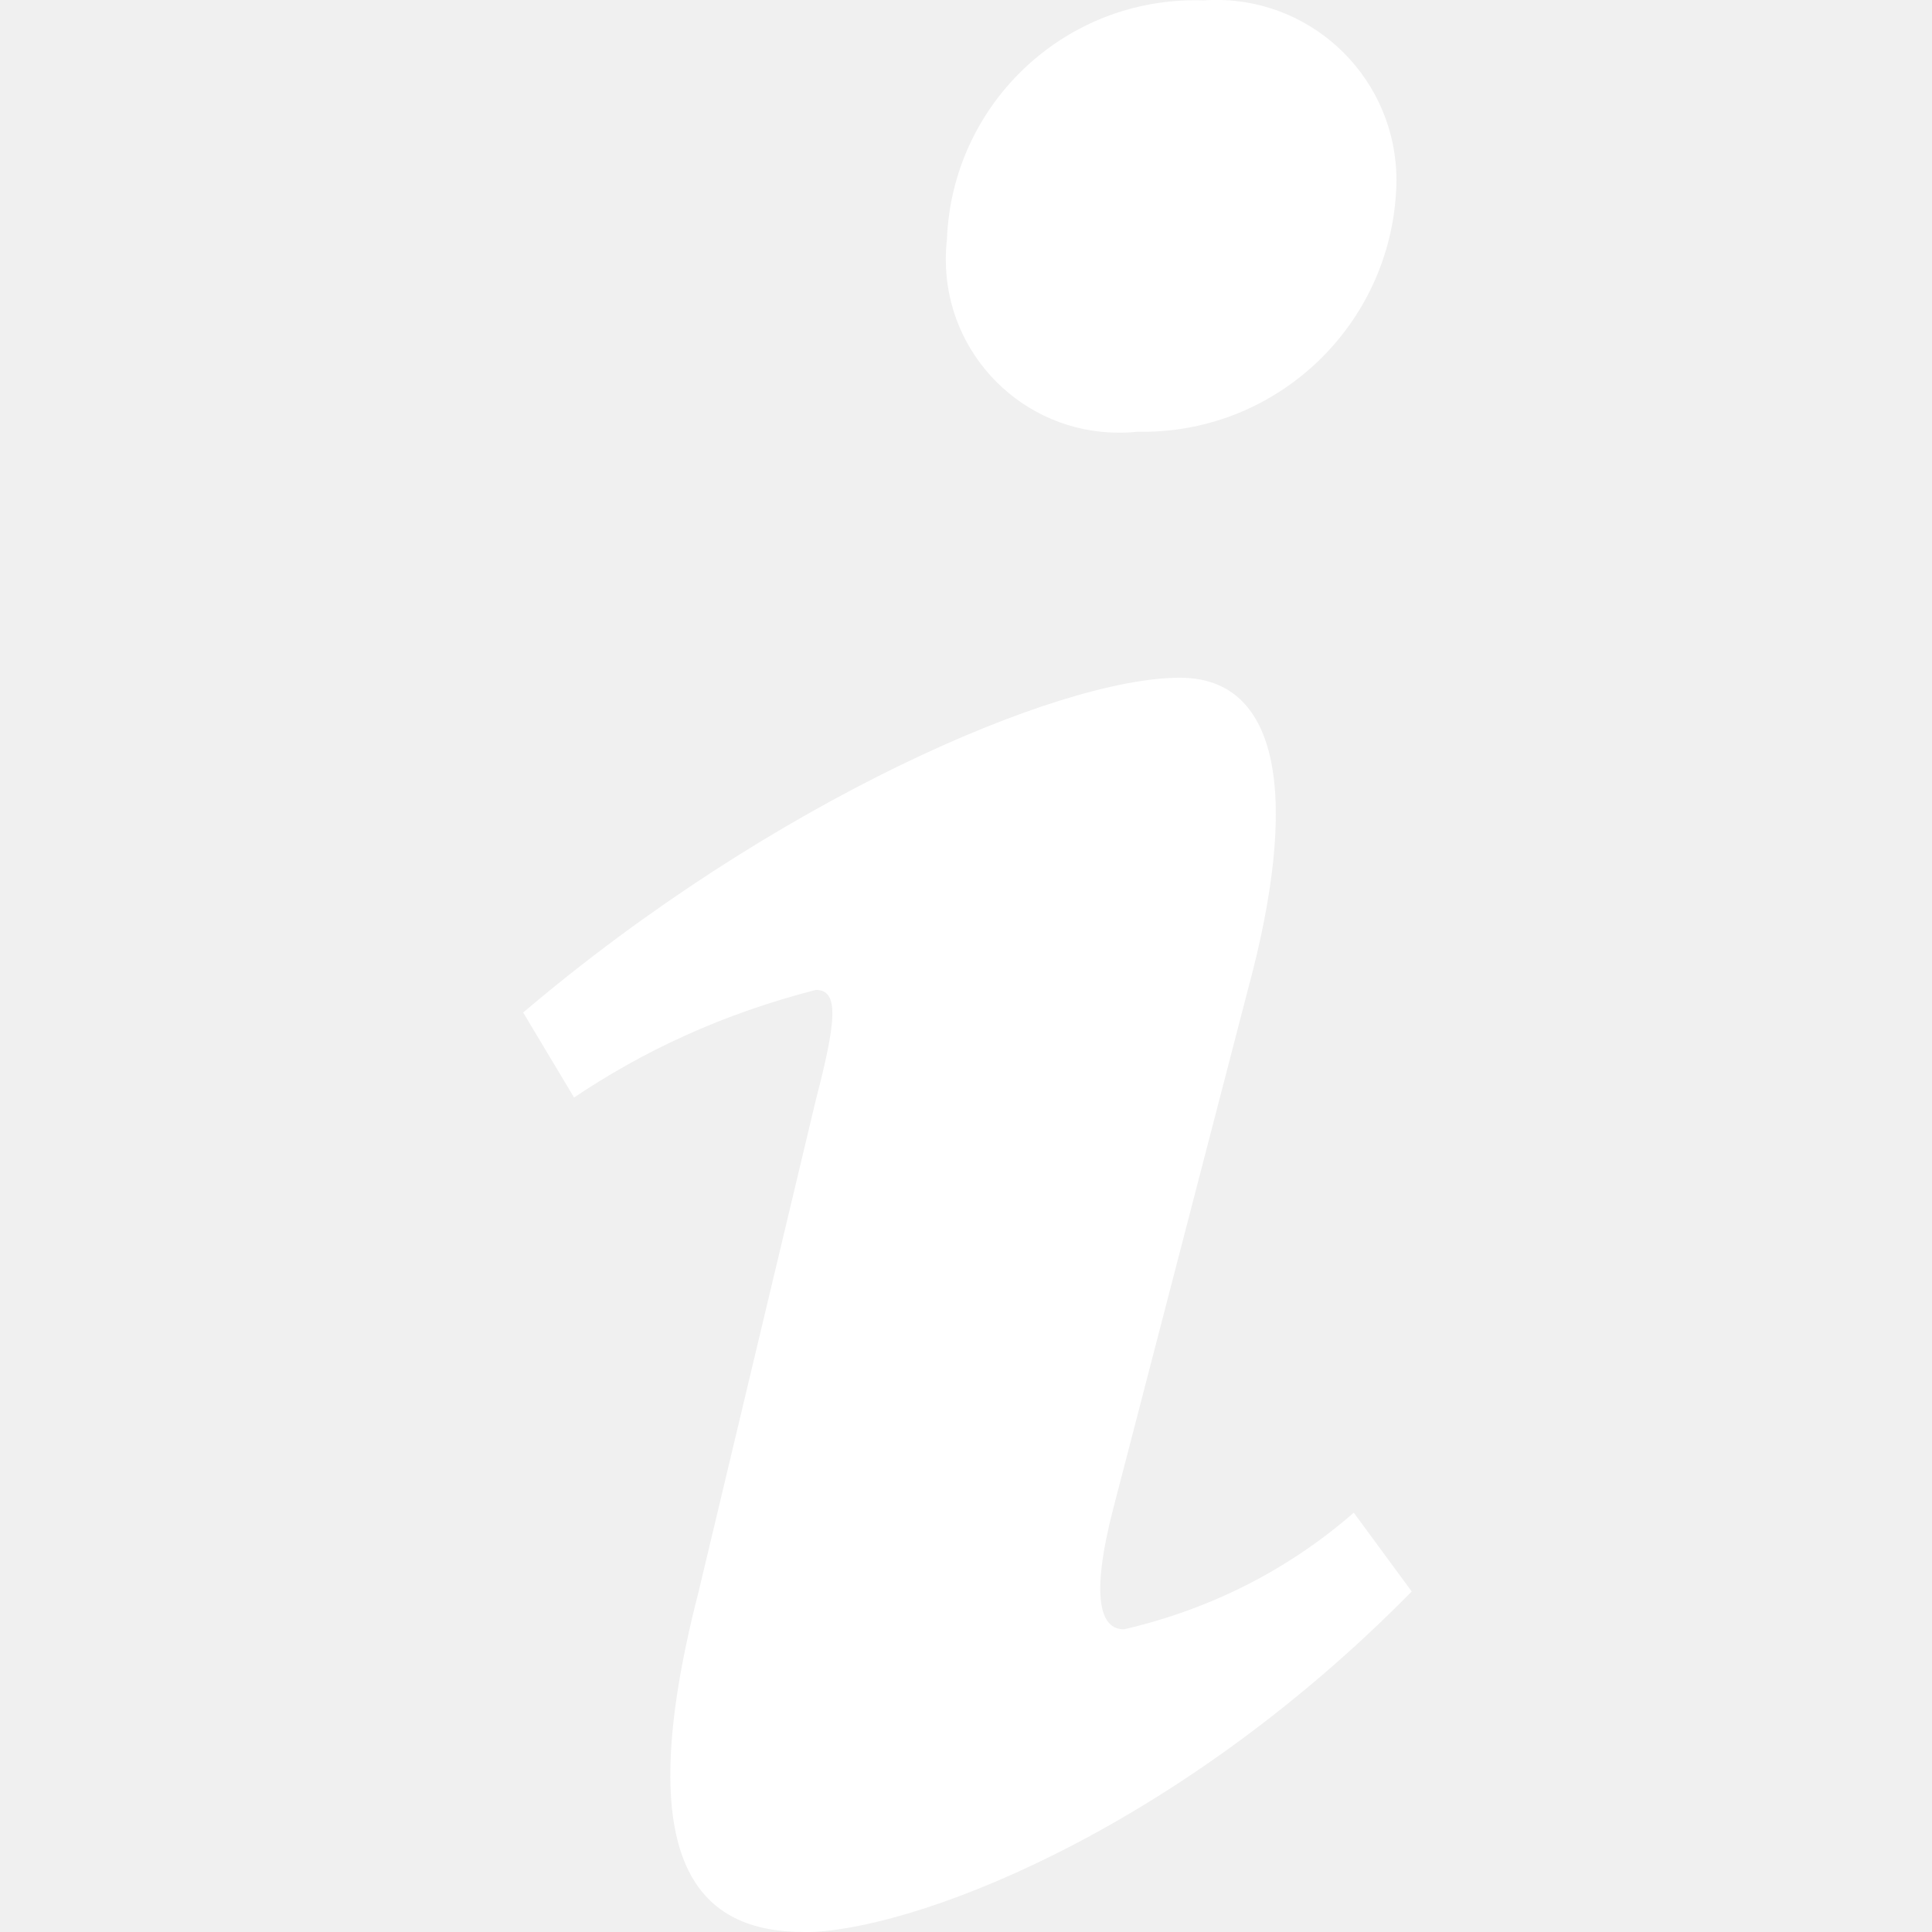
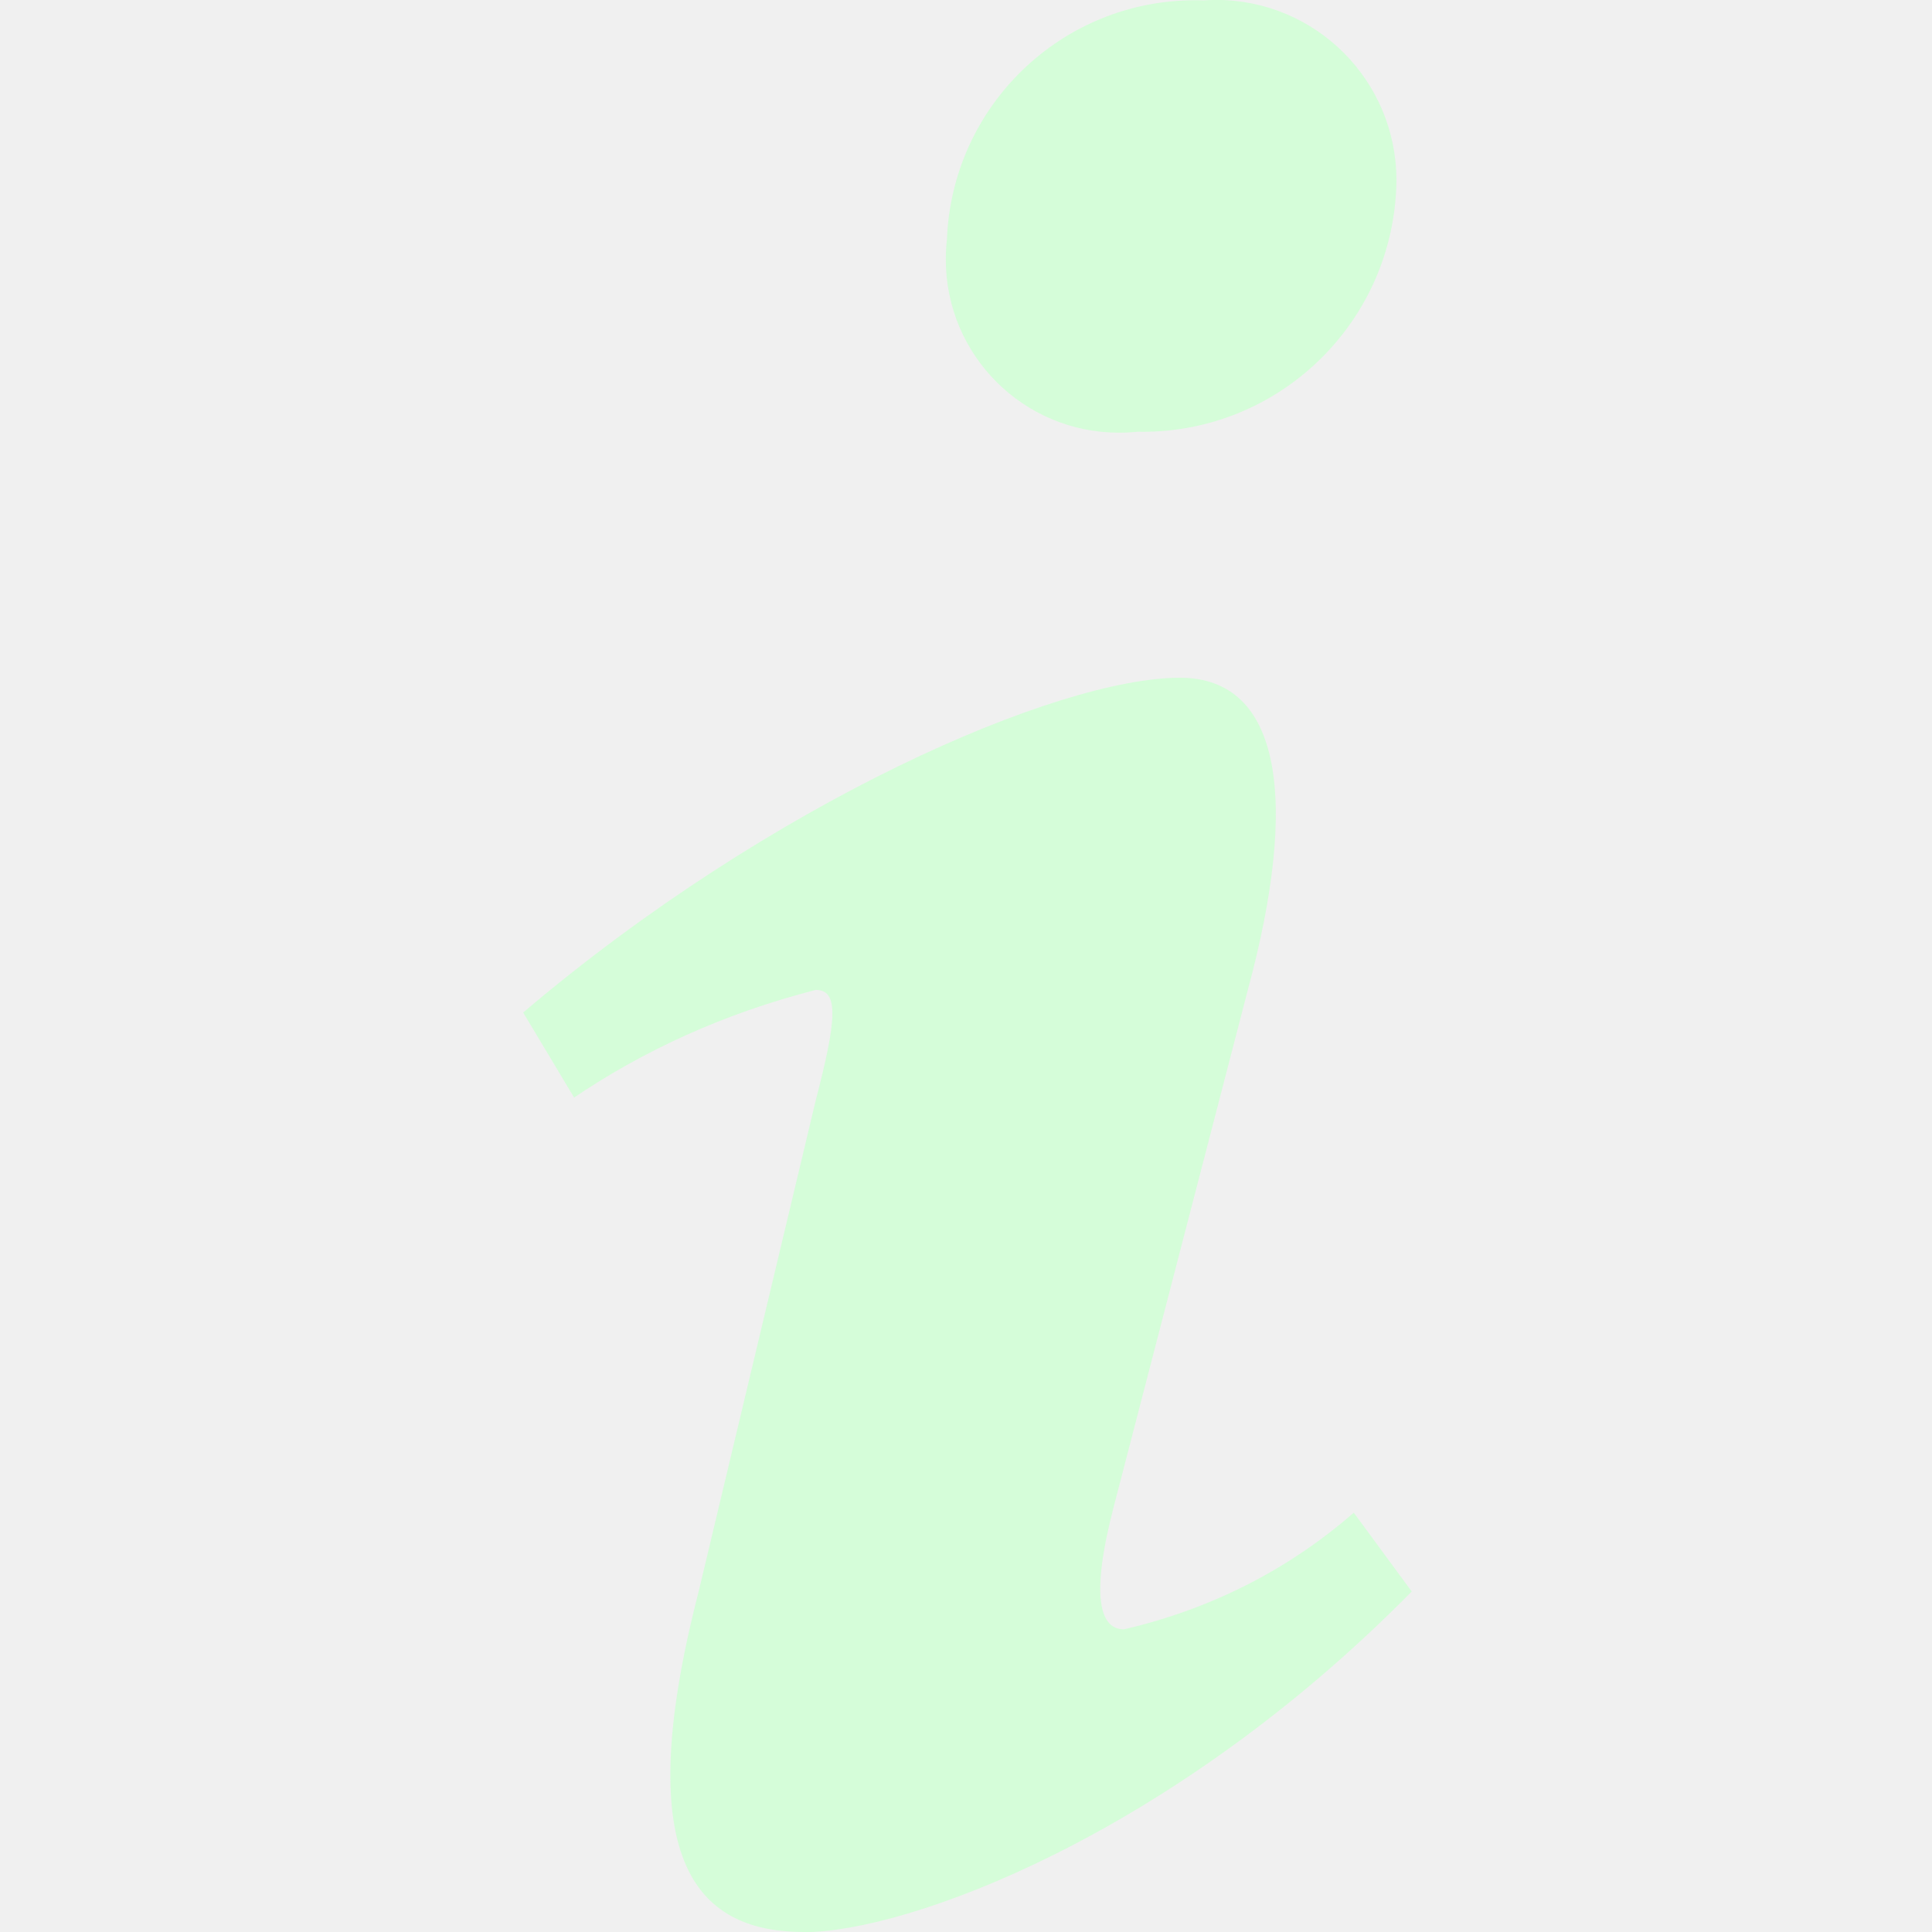
- <svg xmlns="http://www.w3.org/2000/svg" fill="#ffffff" width="800px" height="800px" viewBox="-6.5 0 24 24">
+ <svg xmlns="http://www.w3.org/2000/svg" fill="#d5fdd9" width="800px" height="800px" viewBox="-6.5 0 24 24">
  <path d="m8.436.006c.051-.004.111-.007.172-.007 1.237 0 2.239 1.003 2.239 2.239 0 .041-.001.081-.003.122v-.006c-.079 1.679-1.46 3.01-3.151 3.01-.022 0-.043 0-.065-.001h.003c-.069.008-.15.012-.231.012-1.188 0-2.151-.963-2.151-2.151 0-.088.005-.174.015-.259l-.001.01c.063-1.655 1.419-2.972 3.084-2.972.031 0 .062 0 .093.001h-.005zm-4.947 23.994c-1.268 0-2.199-.783-1.311-4.226l1.456-6.108c.254-.978.295-1.369 0-1.369-1.141.293-2.142.752-3.035 1.359l.033-.021-.633-1.057c3.086-2.622 6.638-4.159 8.158-4.159 1.268 0 1.48 1.526.845 3.874l-1.666 6.421c-.296 1.135-.168 1.526.126 1.526 1.106-.256 2.069-.761 2.863-1.456l-.008.007.72.979c-3.004 3.052-6.281 4.232-7.549 4.232z" />
</svg>
